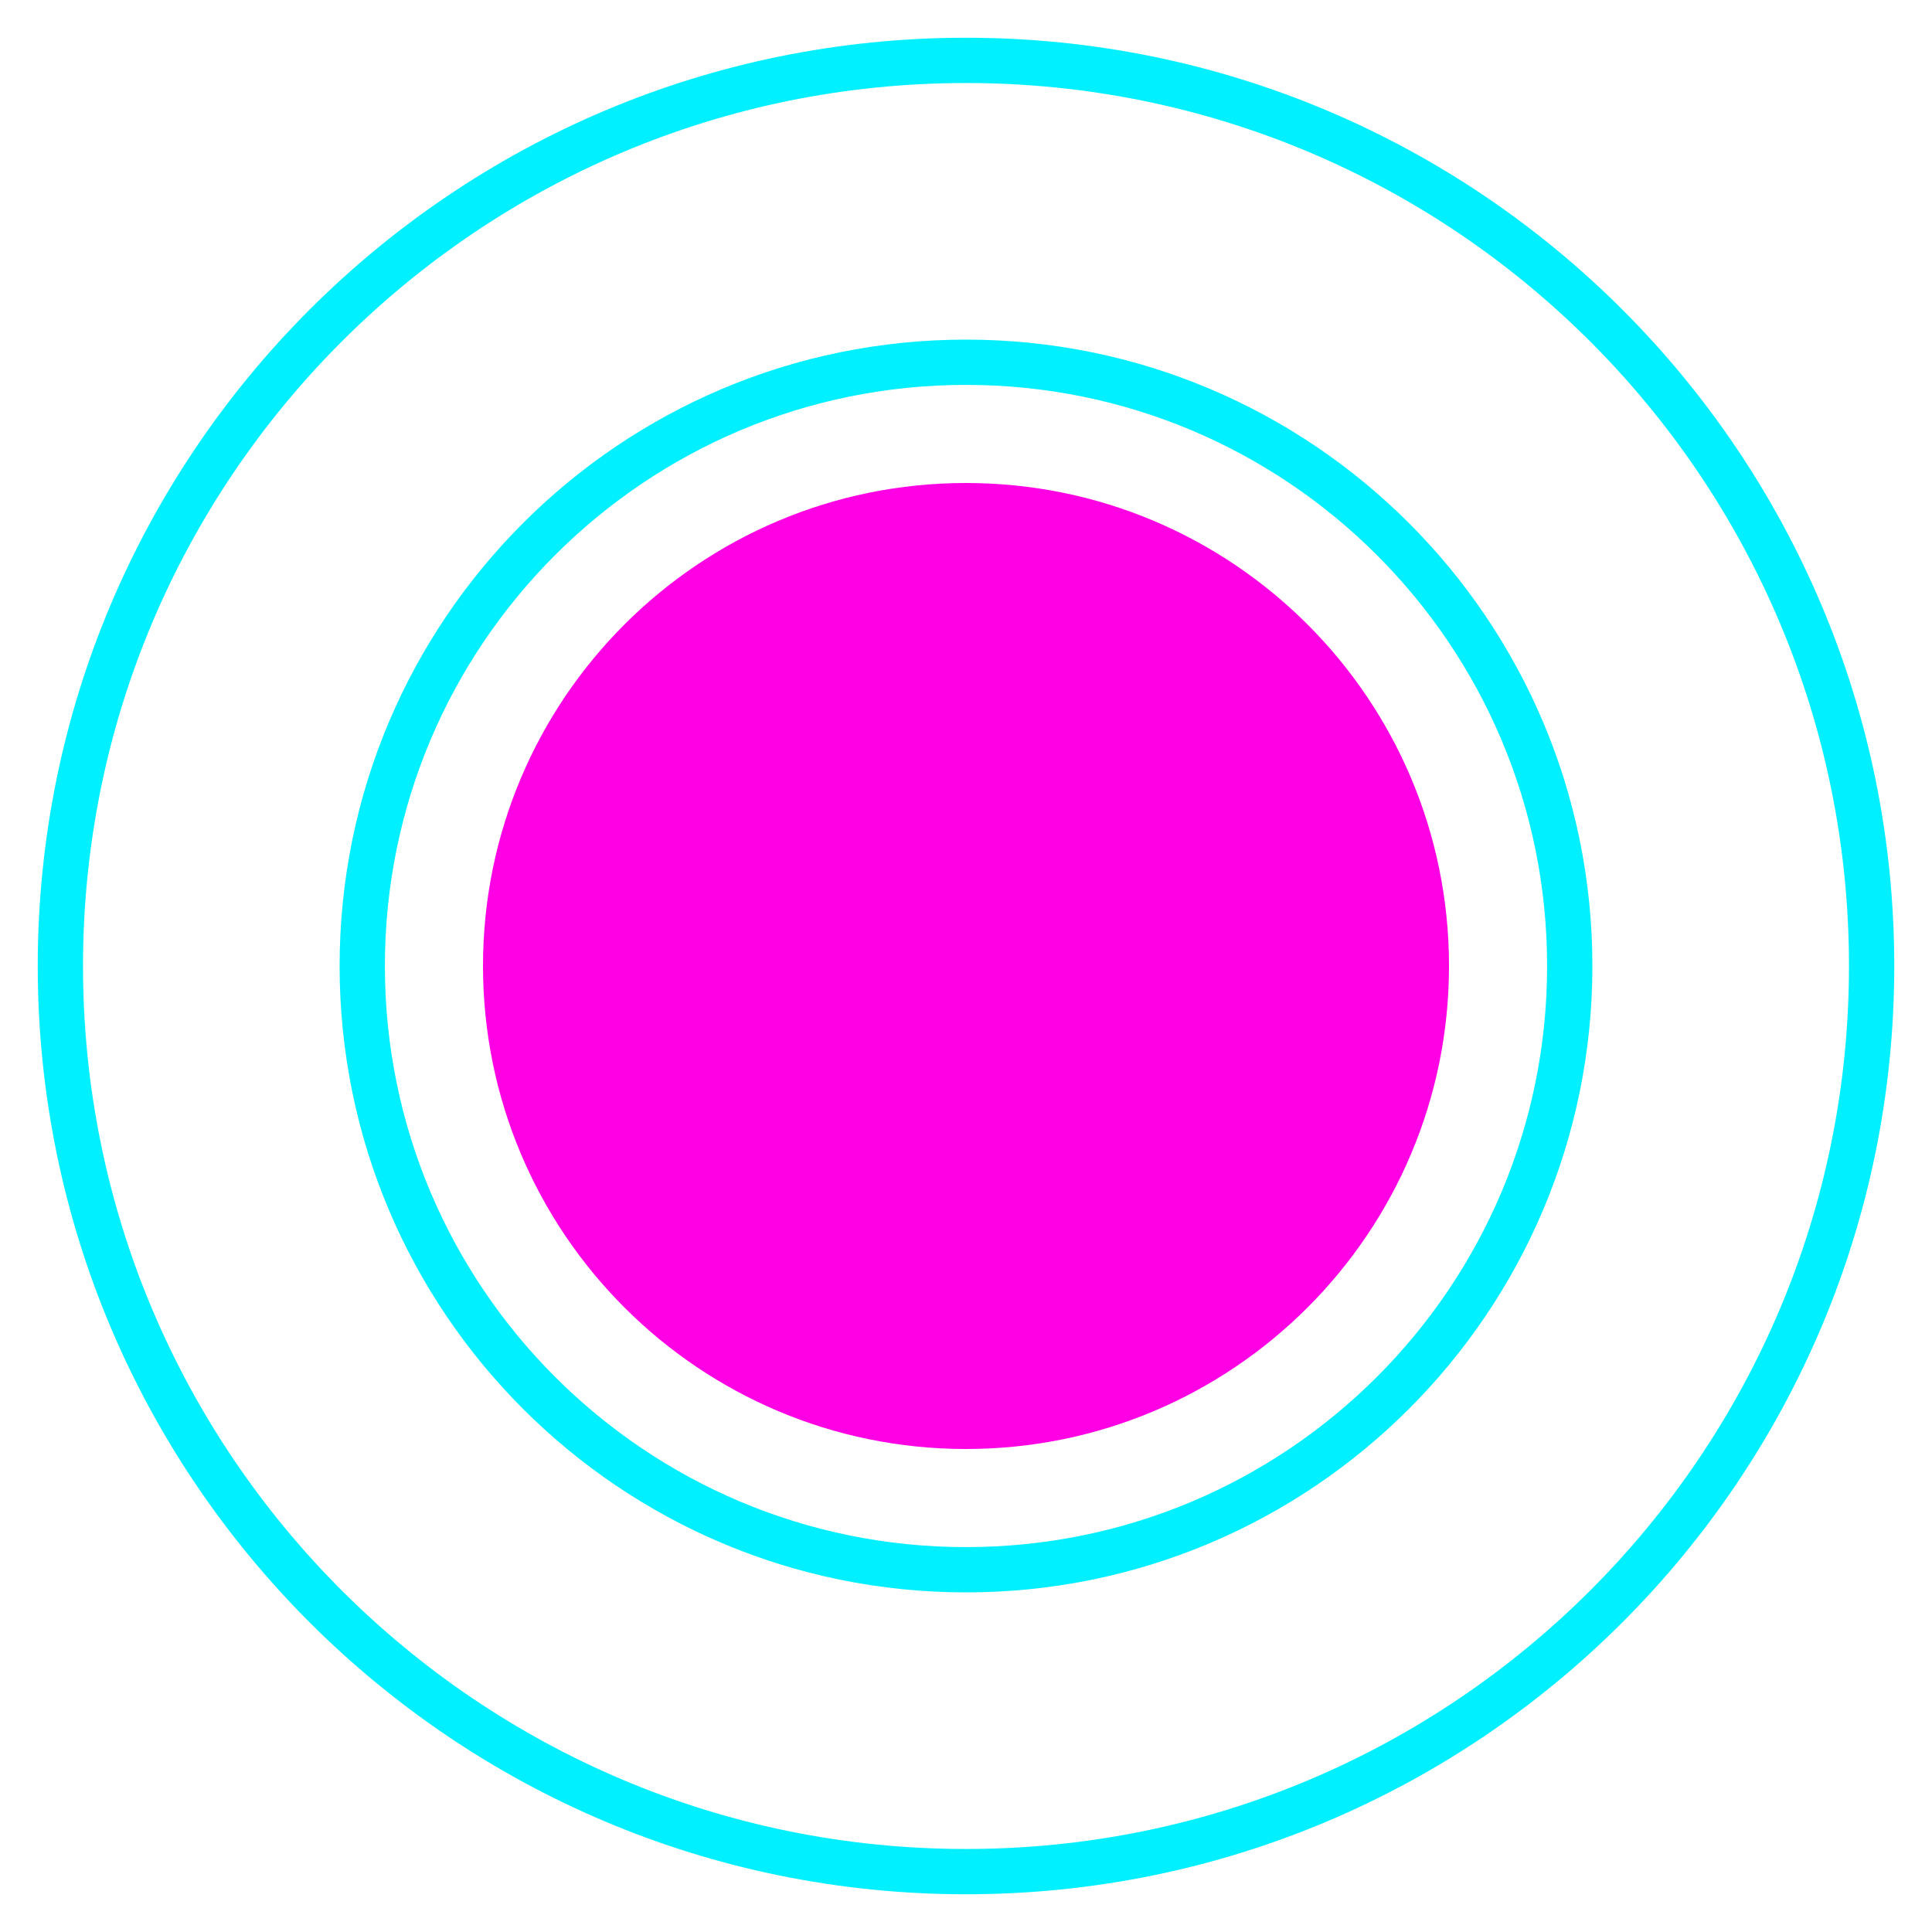
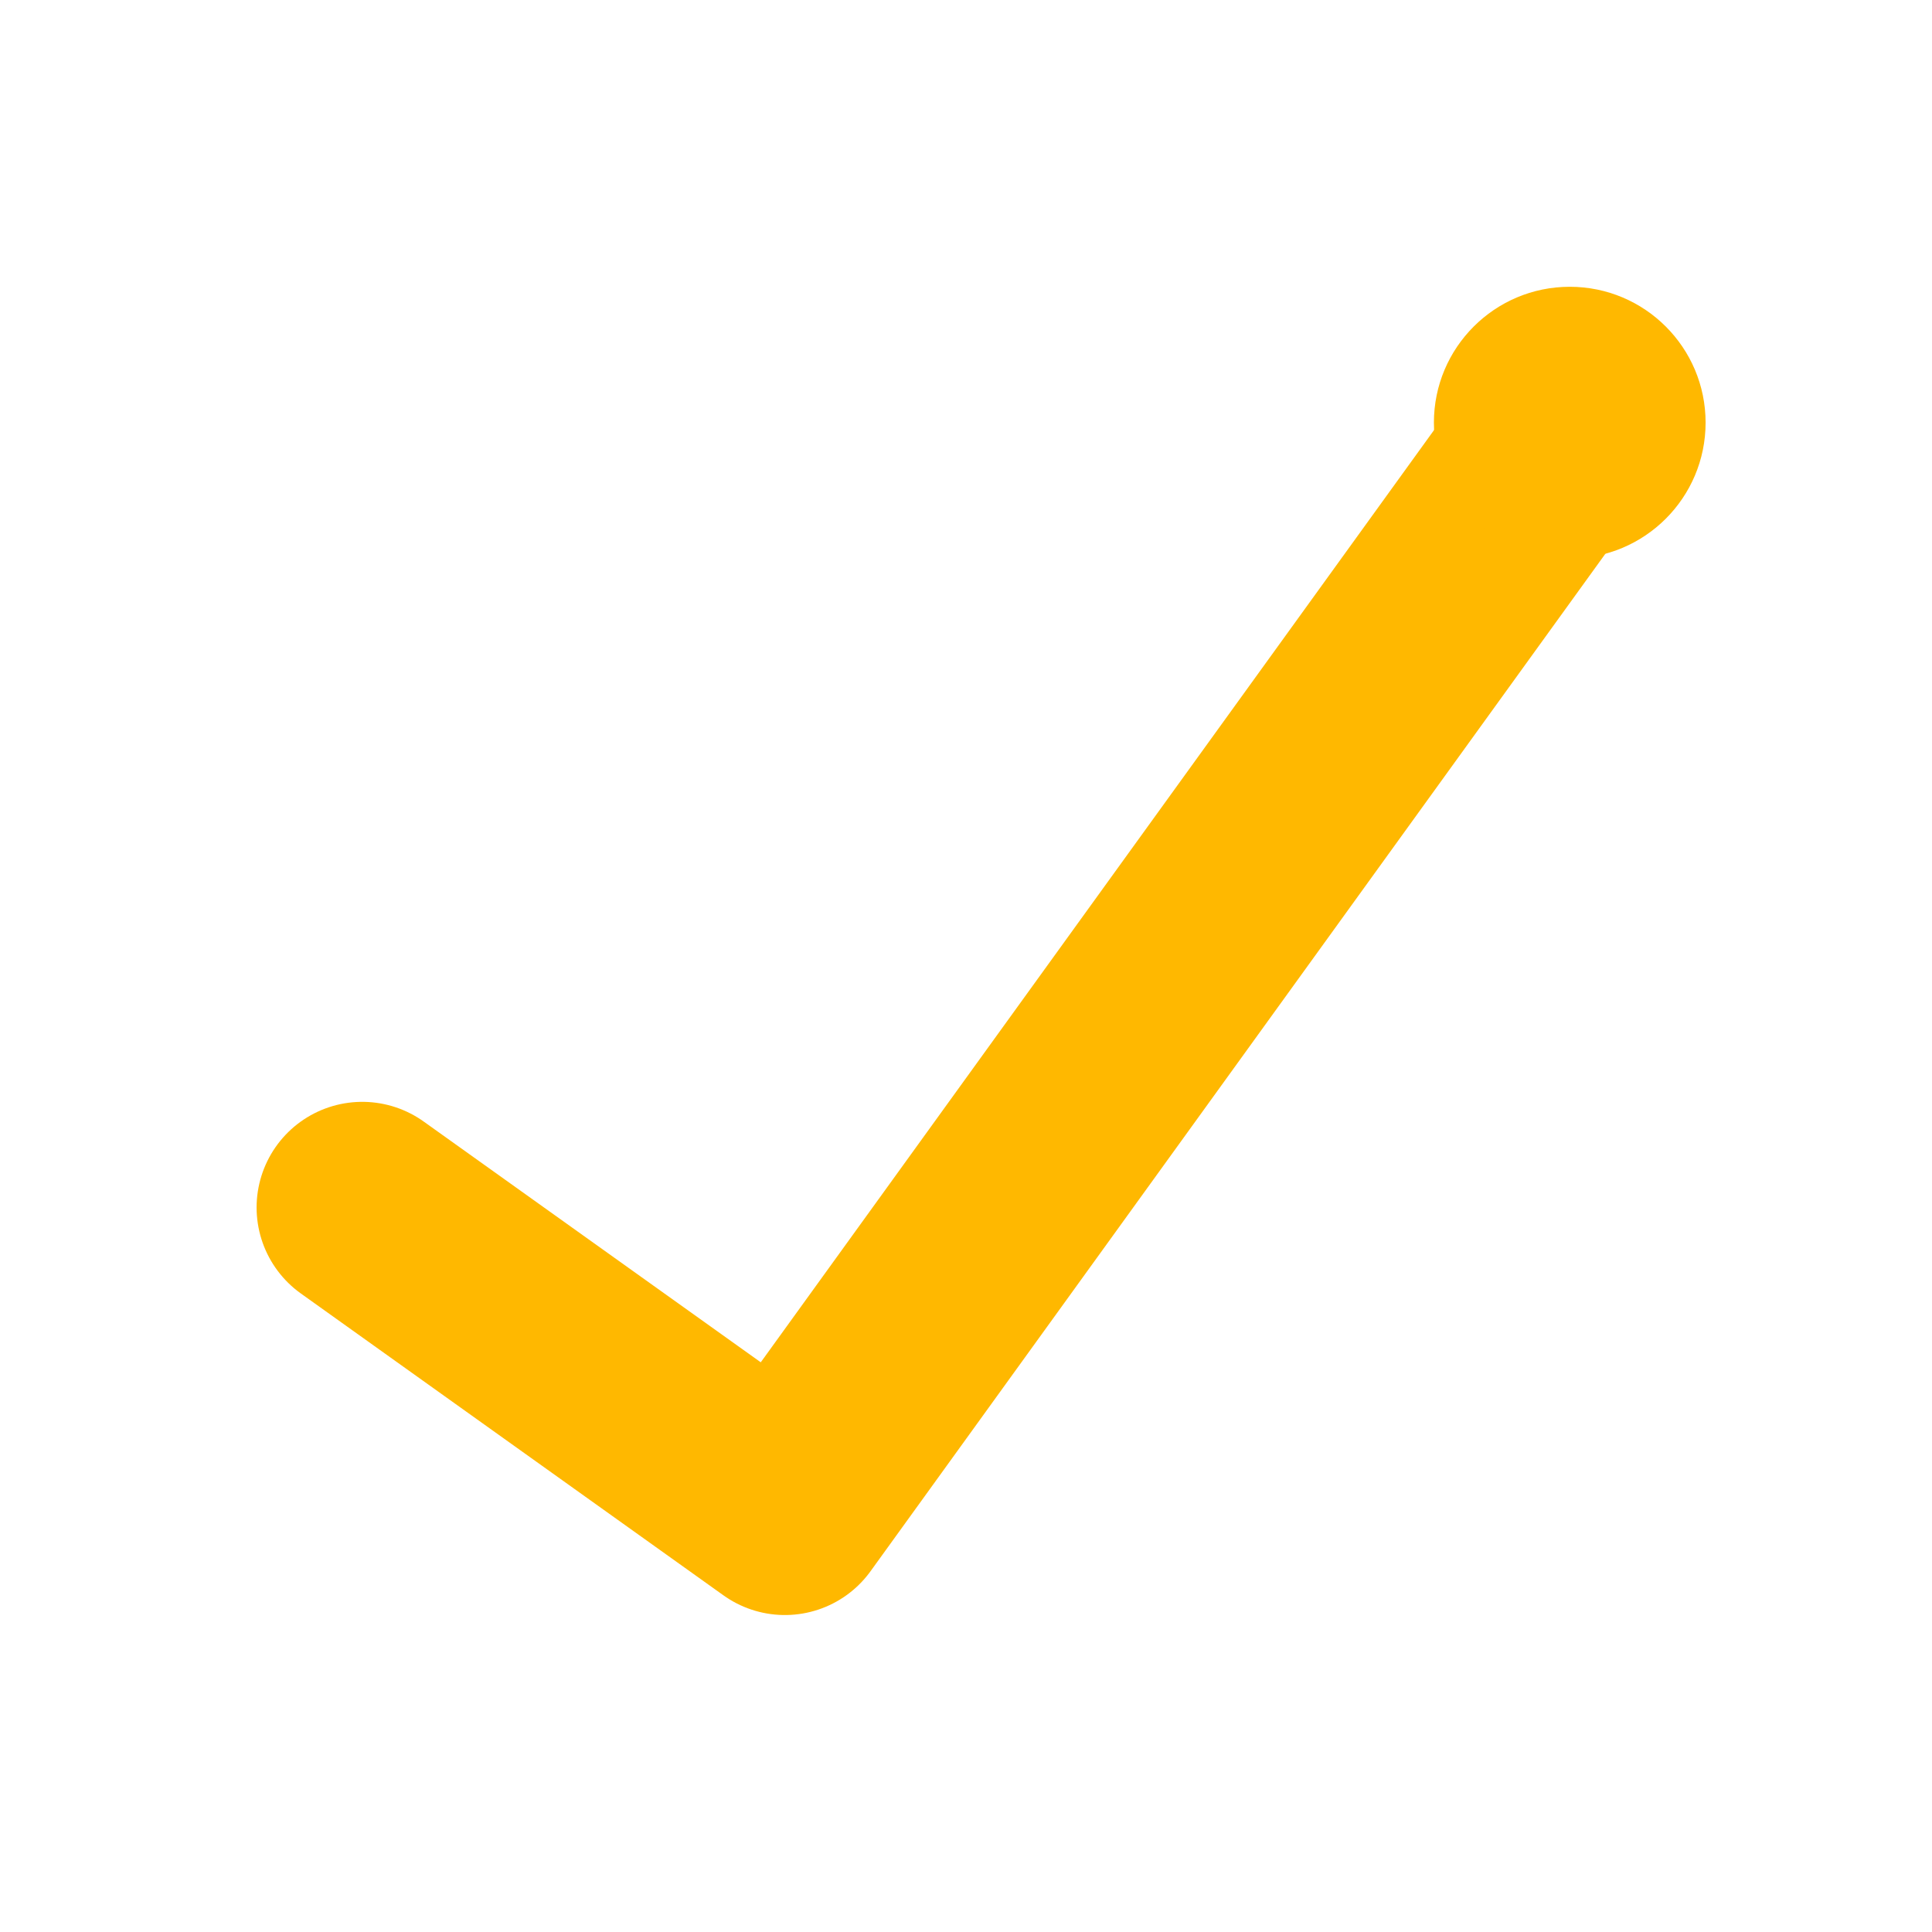
- <svg xmlns="http://www.w3.org/2000/svg" width="128" height="128" viewBox="0 0 128 128">
-   <g stroke="#00F0FF" stroke-width="3" fill="none">
-     <circle cx="64" cy="64" r="60" />
-     <circle cx="64" cy="64" r="40" />
-   </g>
-   <circle cx="64" cy="64" r="32" fill="#FF00E5" />
+ <svg xmlns="http://www.w3.org/2000/svg" viewBox="0 0 128 128" width="128" height="128">
+   <path d="M 24 80 L 52 100 L 104 28" fill="none" stroke="#FFB800" stroke-width="14" stroke-linecap="round" stroke-linejoin="round" />
+   <circle cx="104" cy="28" r="9" fill="#FFB800" />
</svg>
